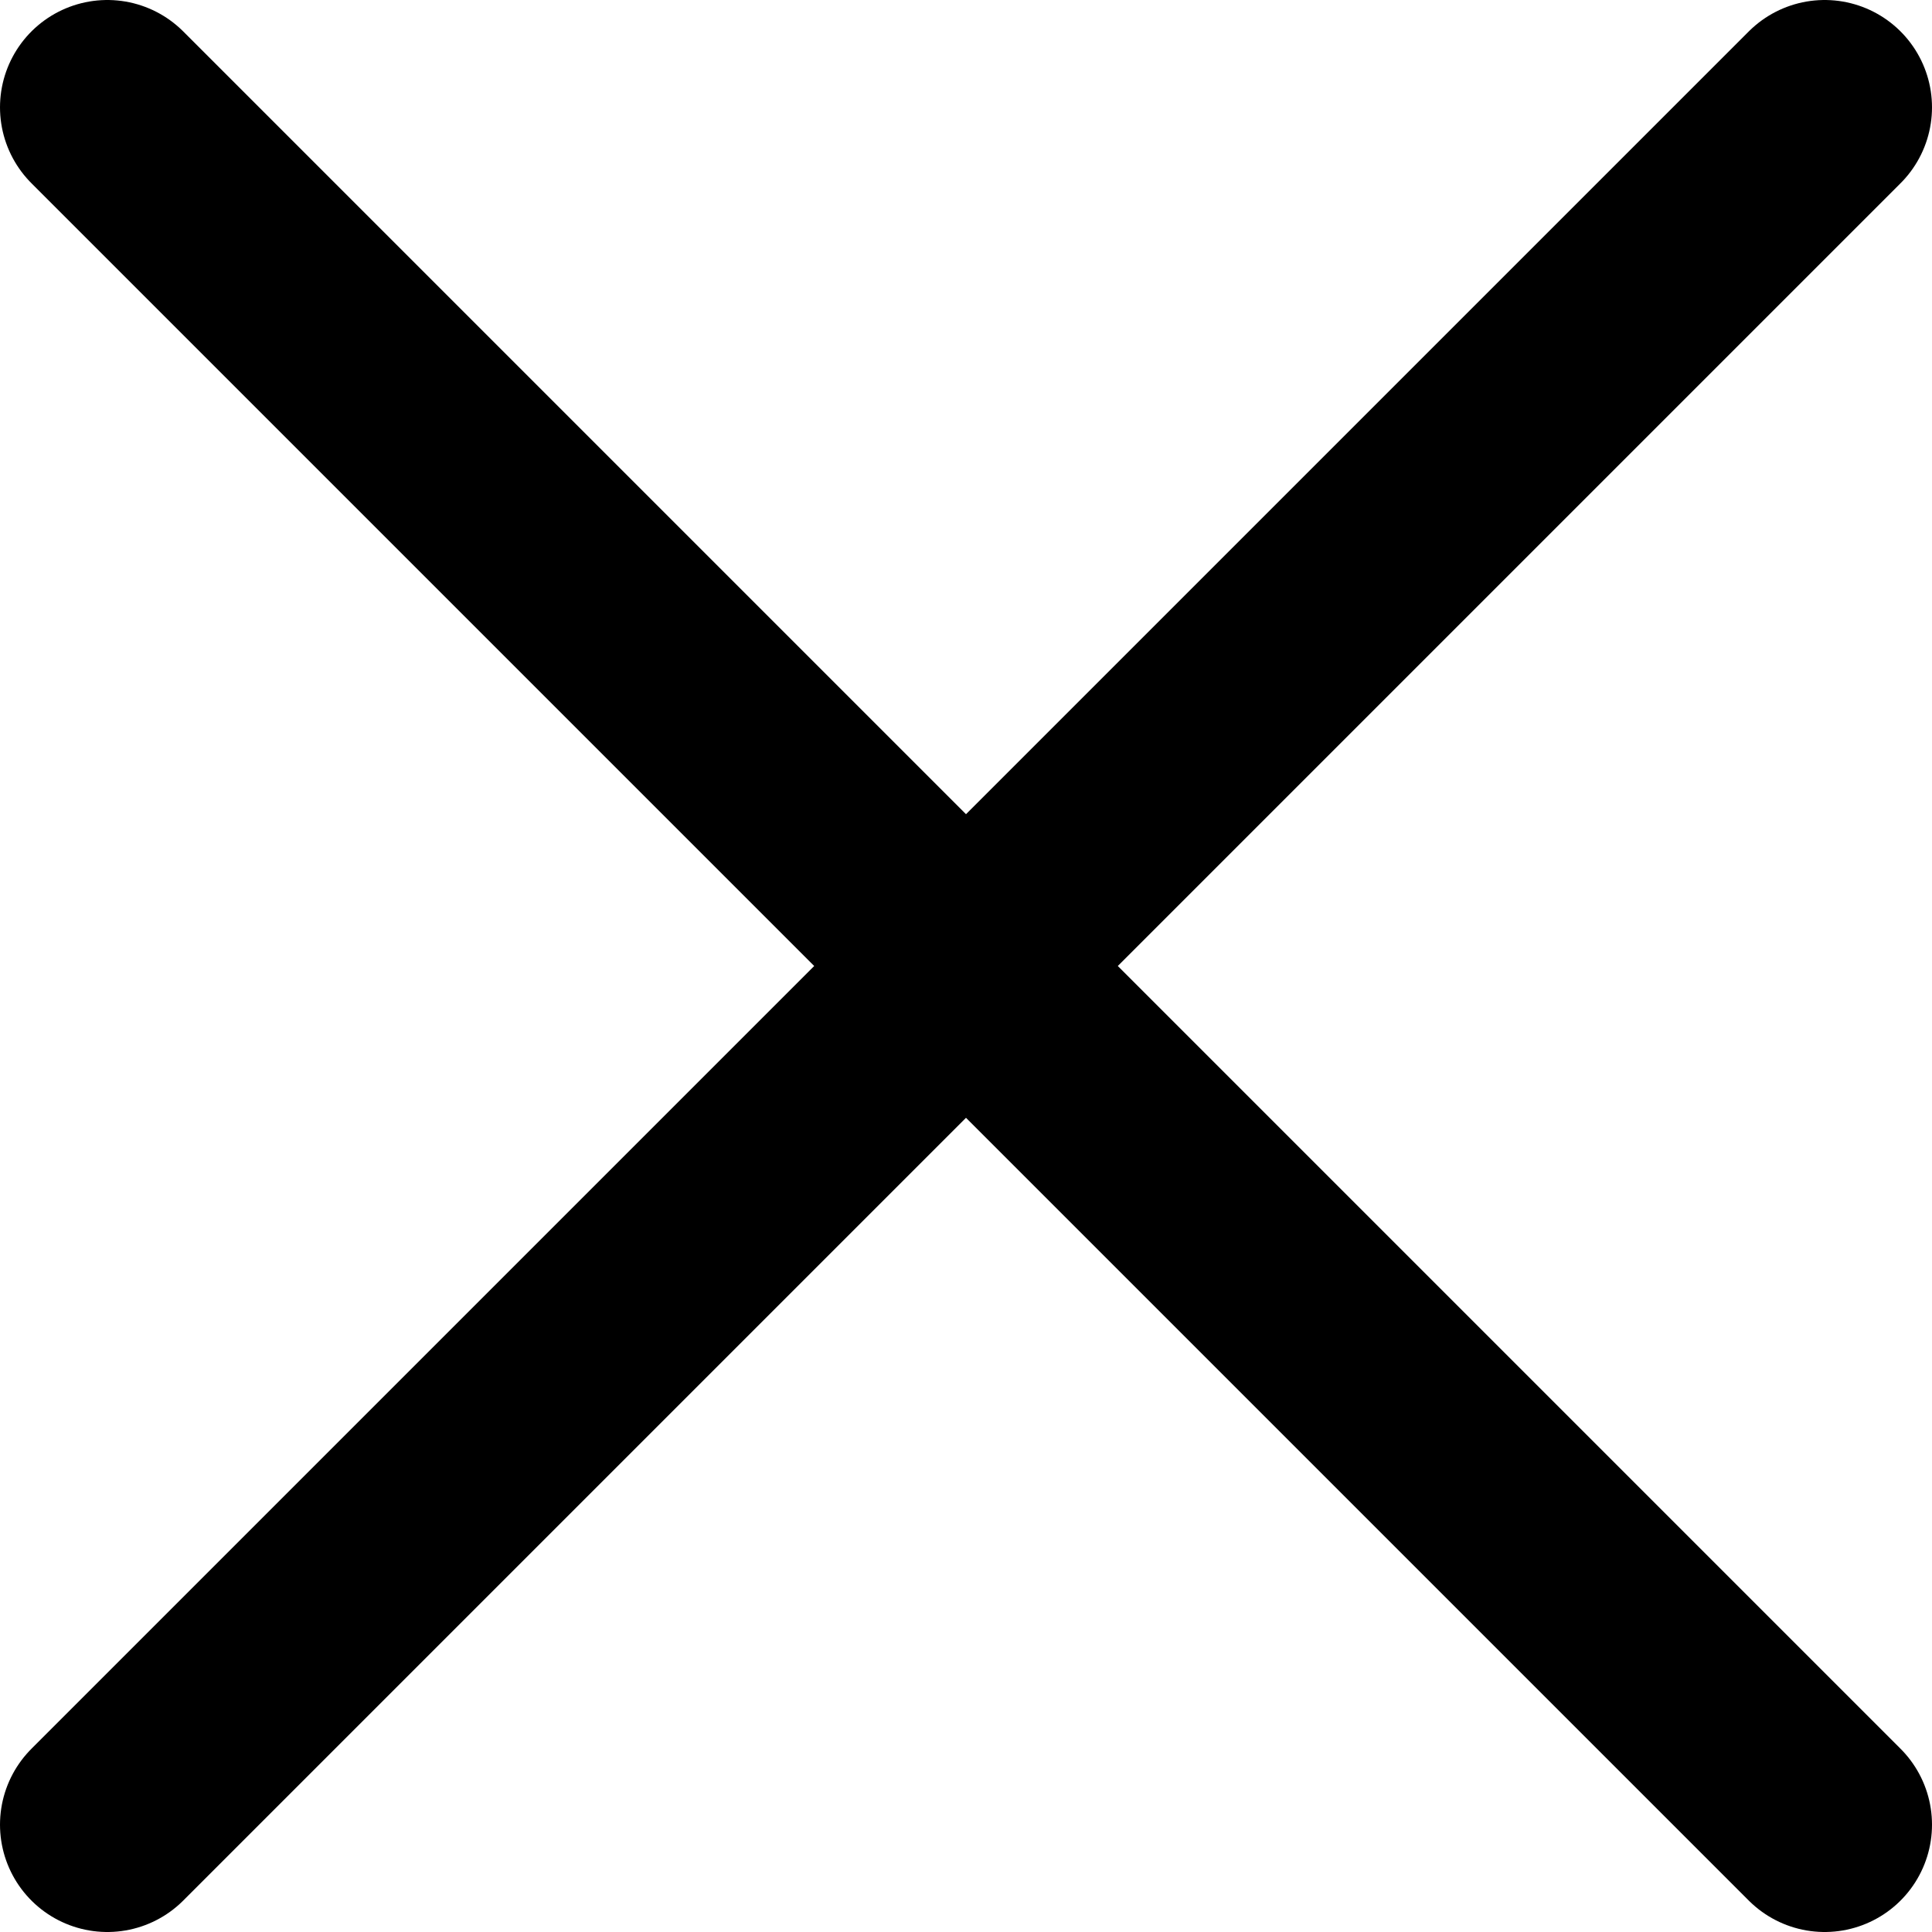
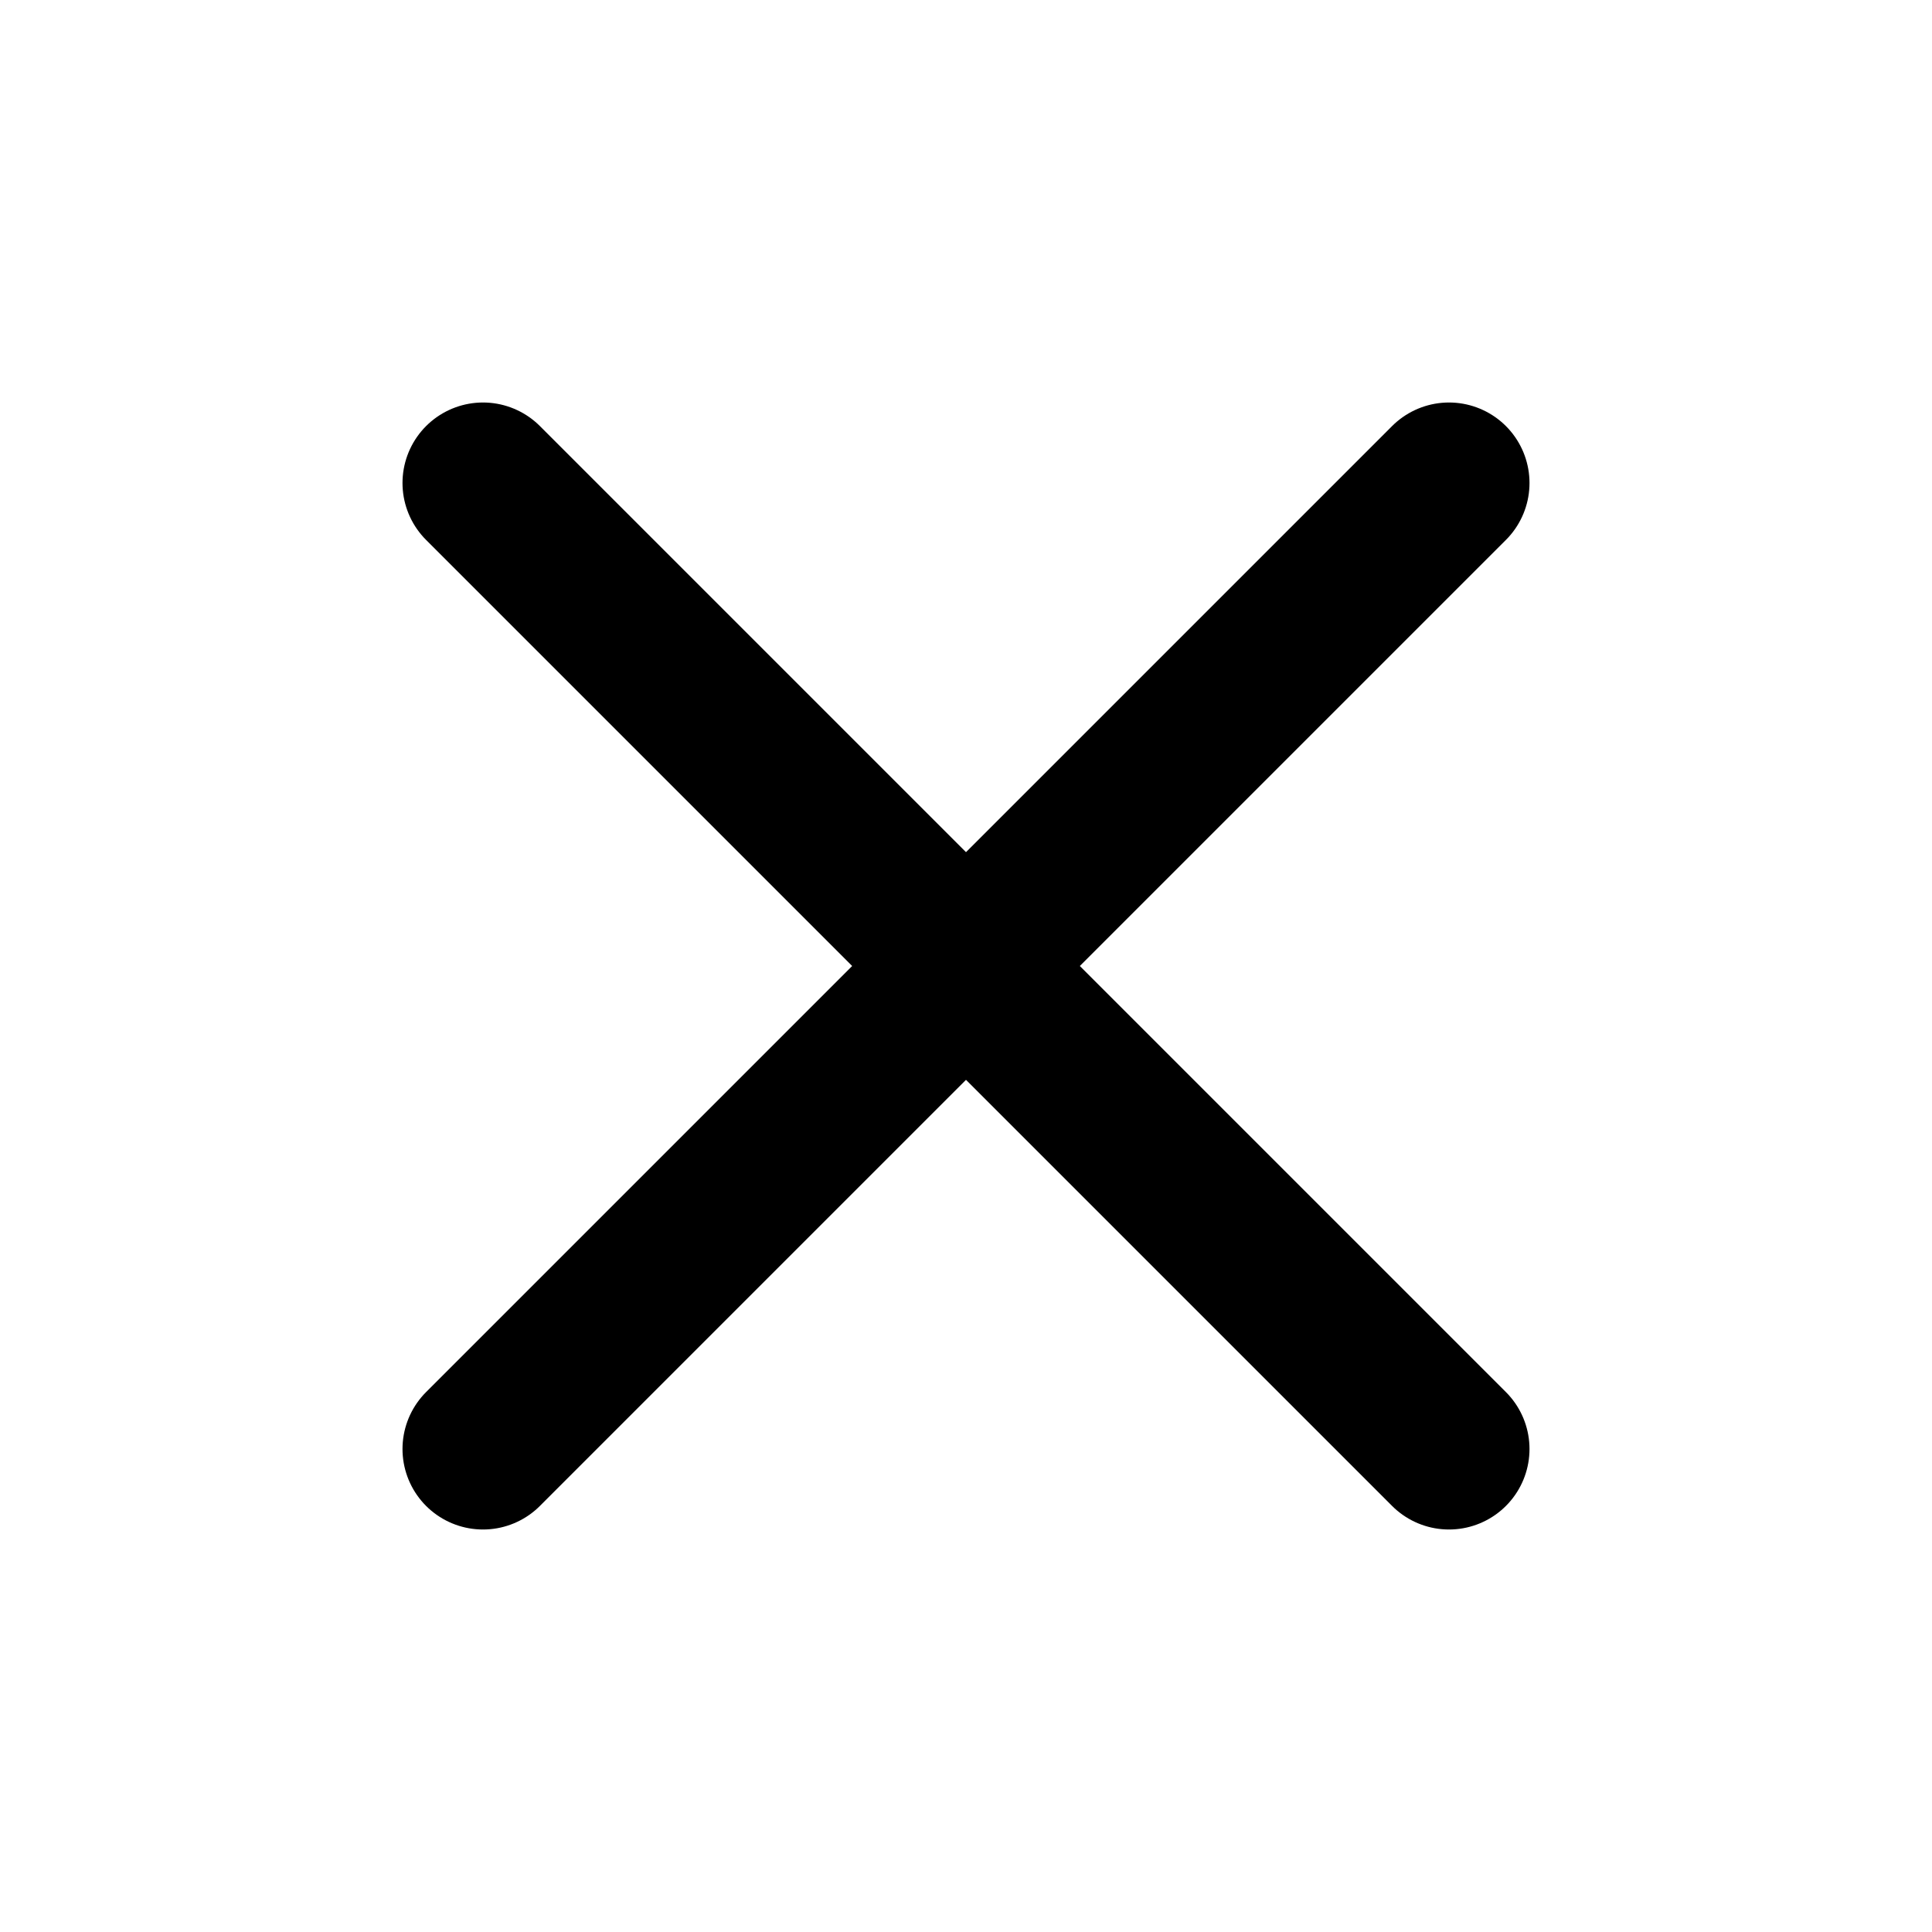
- <svg xmlns="http://www.w3.org/2000/svg" width="9" height="9" viewBox="0 0 9 9" fill="none">
-   <path d="M8.5 0.5L0.5 8.5M0.5 0.5L8.5 8.5" stroke="currentColor" stroke-linecap="round" stroke-linejoin="round" />
+ <svg xmlns="http://www.w3.org/2000/svg" width="24" height="24" viewBox="0 0 24 24" fill="none">
+   <path d="M18 6L6 18M6 6l12 12" stroke="currentColor" stroke-width="2" stroke-linecap="round" stroke-linejoin="round" />
</svg>
